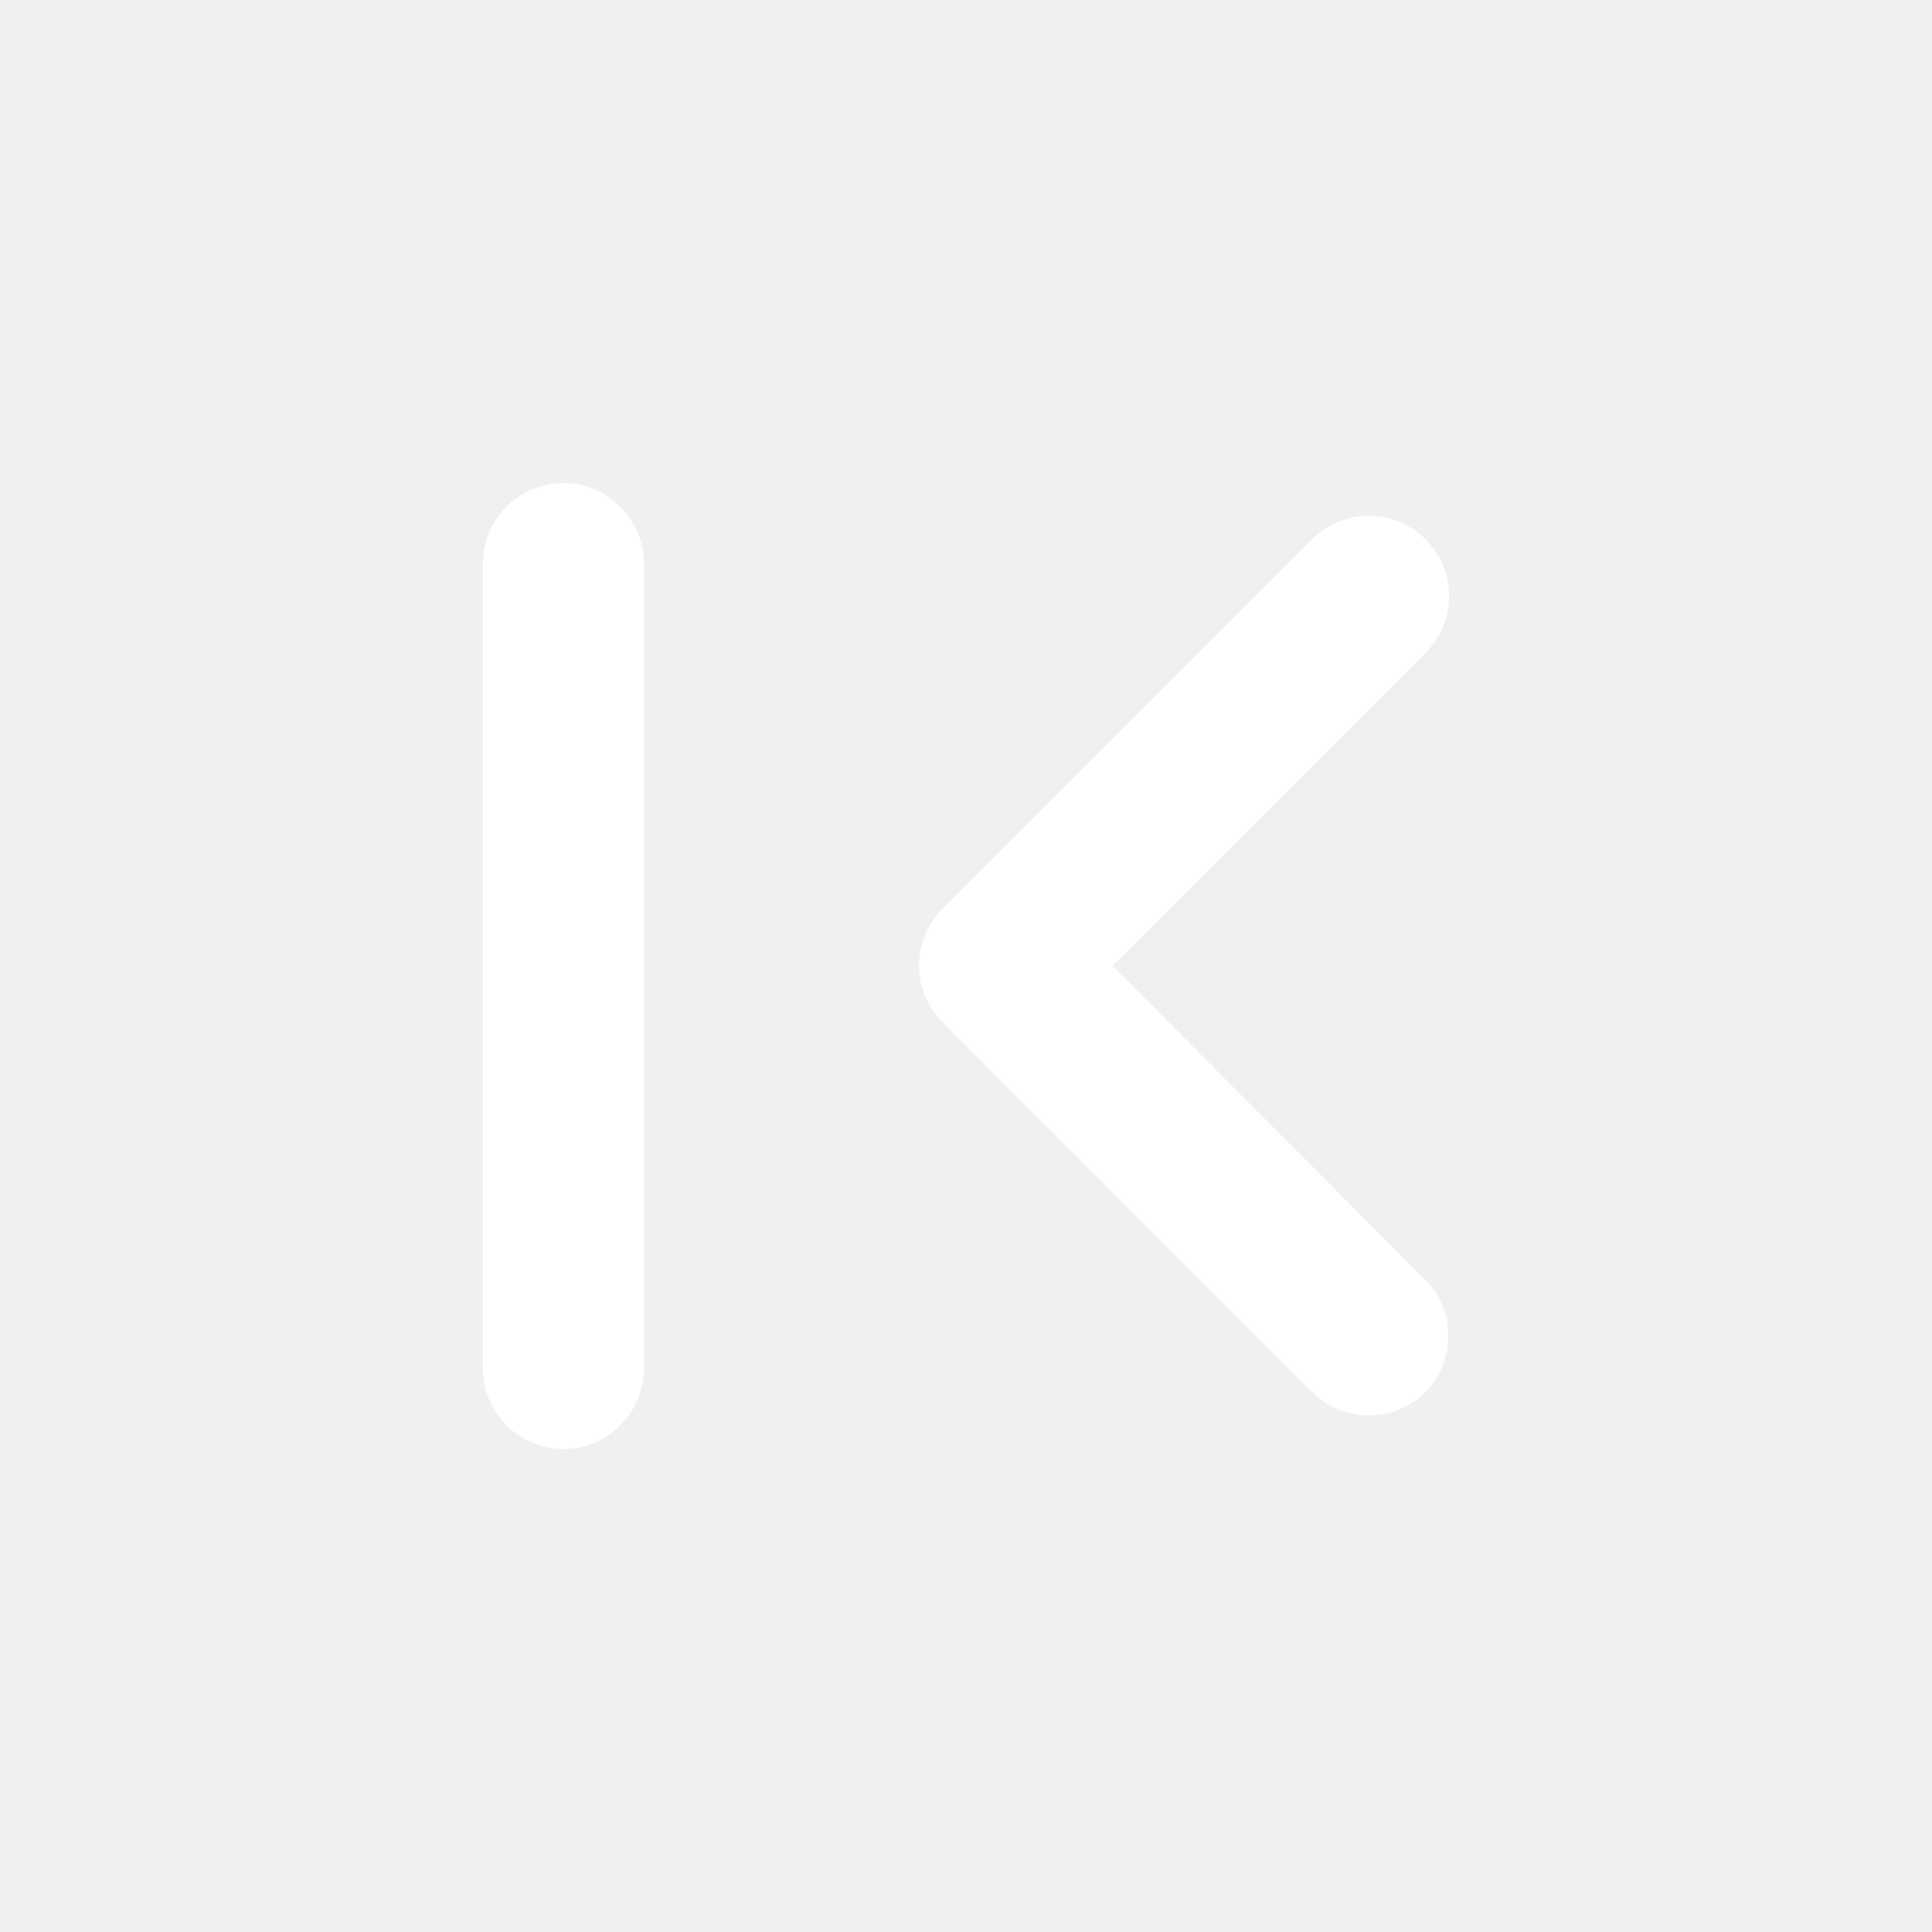
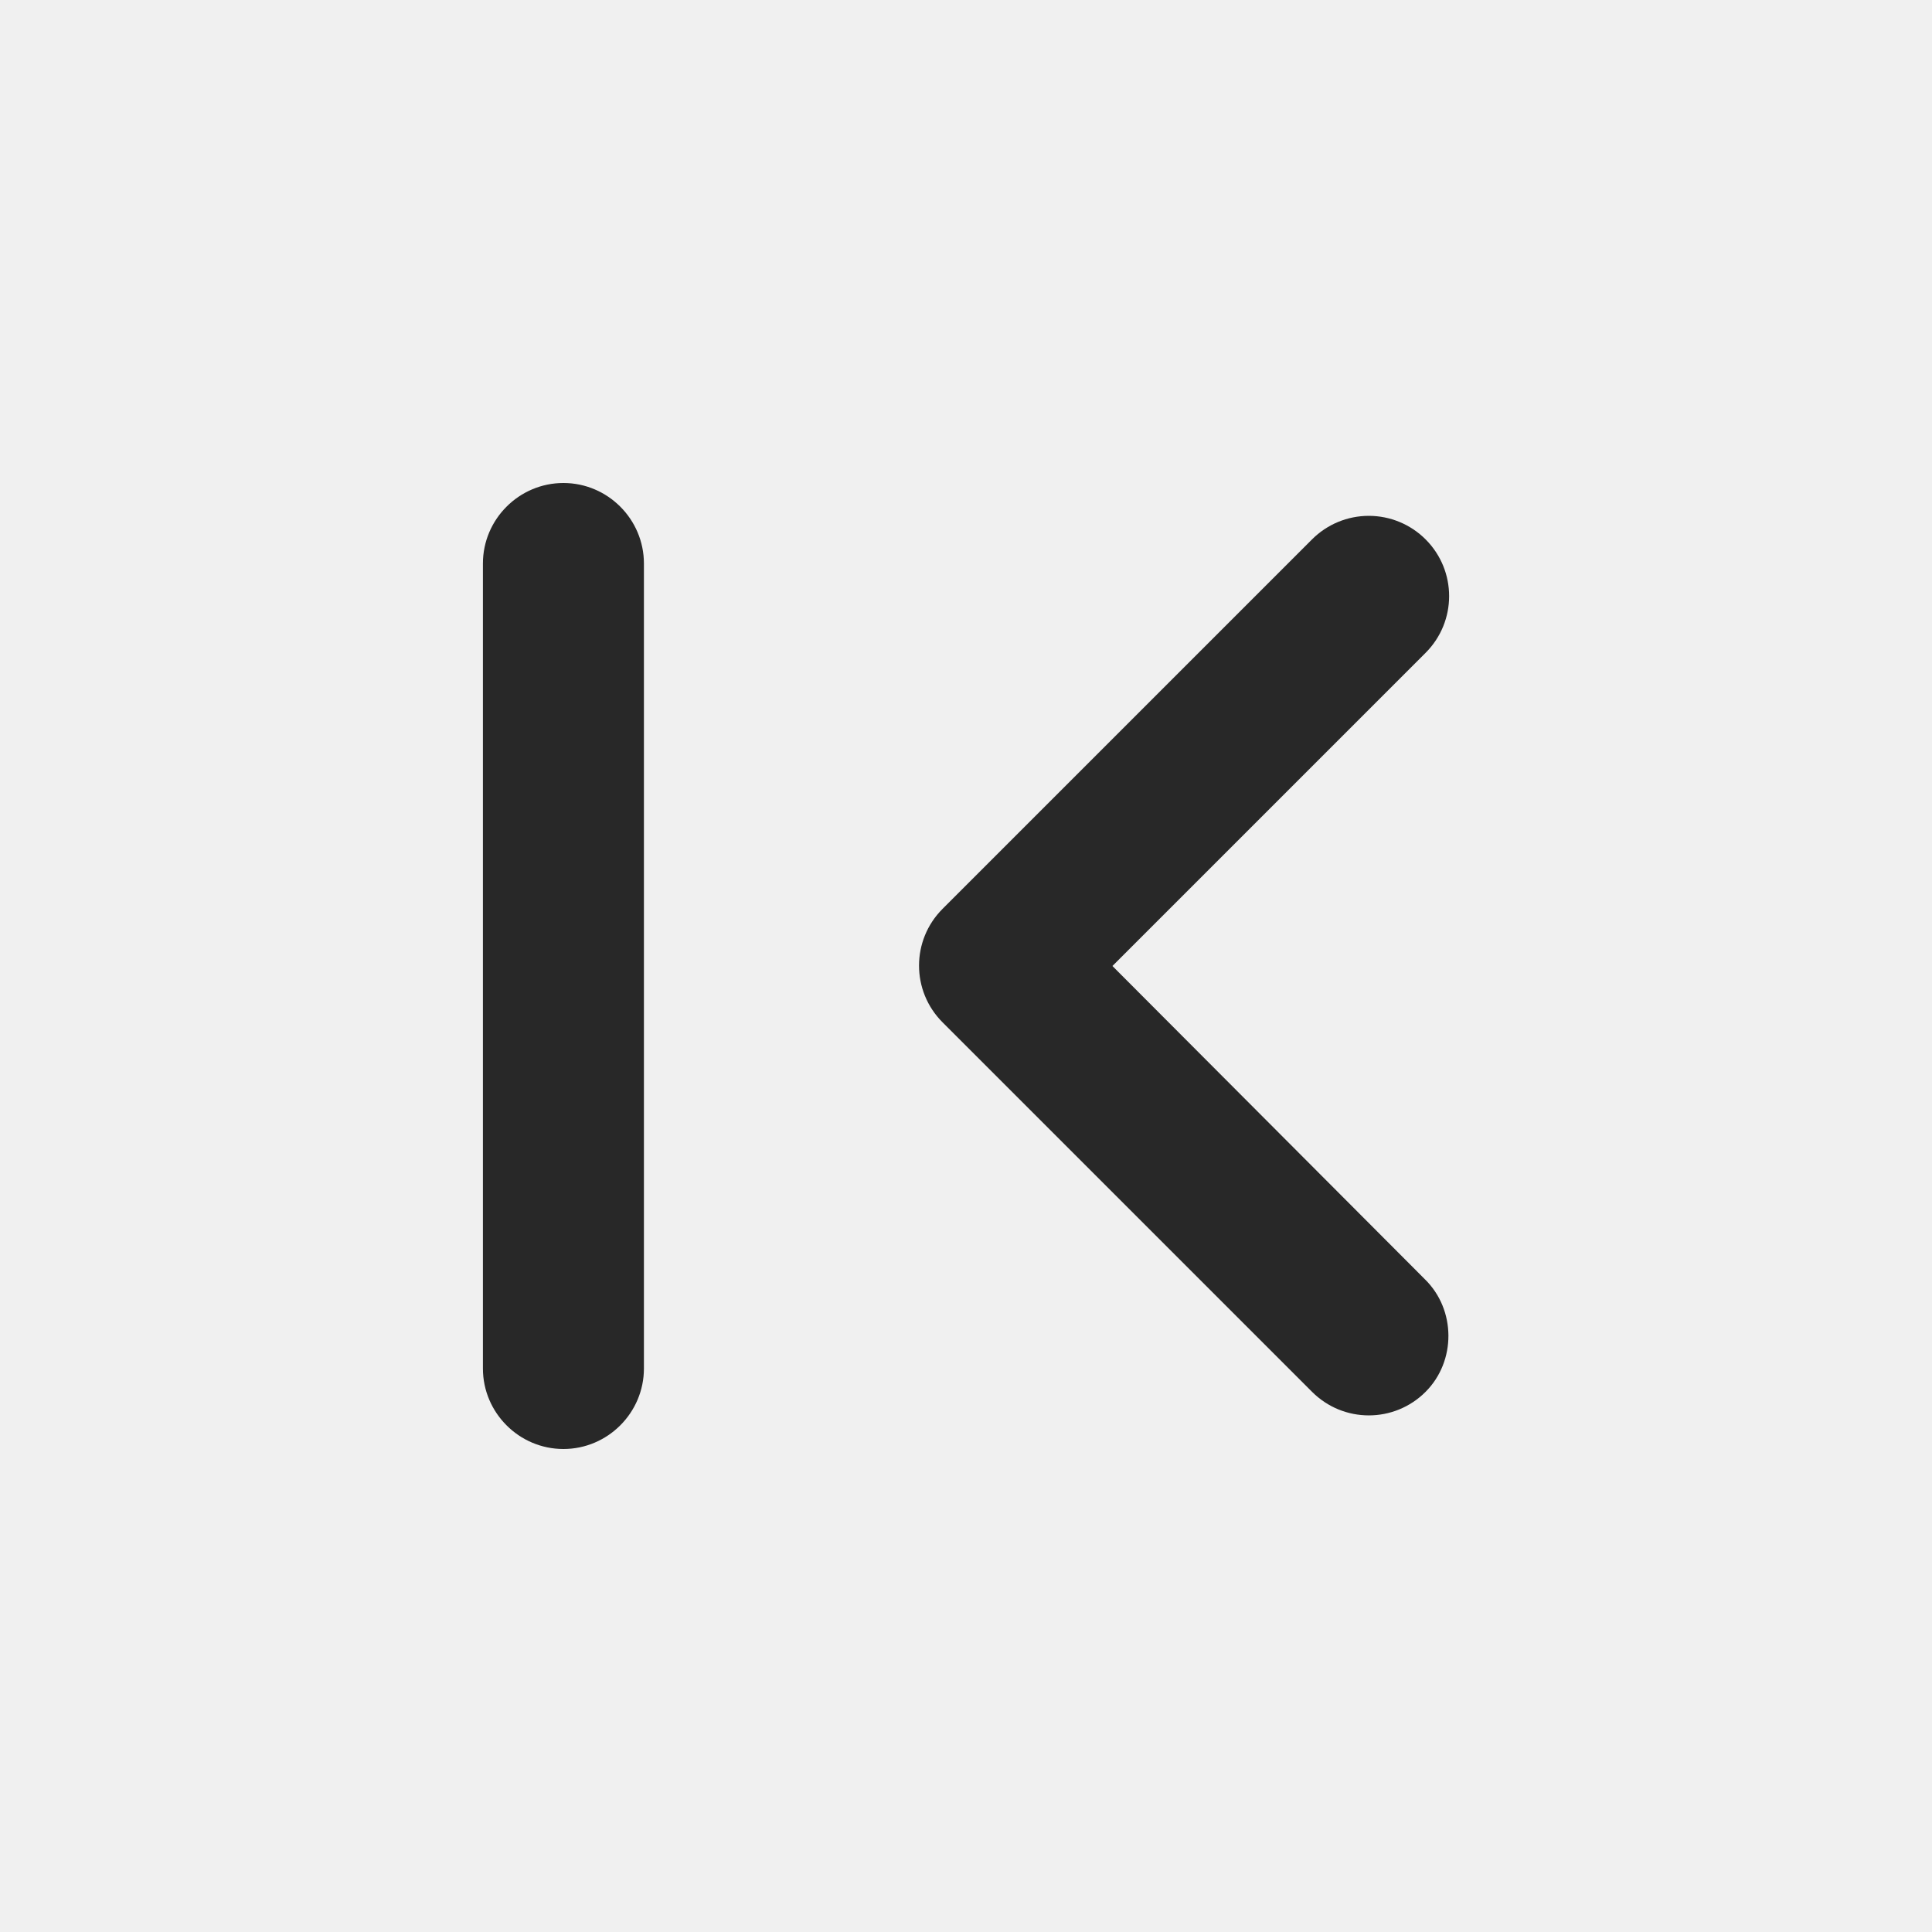
<svg xmlns="http://www.w3.org/2000/svg" className="nav-icon-first" width="24" height="24" viewBox="0 0 24 24" fill="none">
-   <path fill-rule="evenodd" clip-rule="evenodd" d="M7.999 7C7.999 6.45 7.549 6 6.999 6C6.449 6 5.999 6.45 5.999 7V17C5.999 17.55 6.449 18 6.999 18C7.549 18 7.999 17.55 7.999 17V7ZM13.819 12L17.699 15.89C18.089 16.27 18.089 16.91 17.709 17.29C17.319 17.68 16.689 17.68 16.299 17.29L11.709 12.7C11.319 12.31 11.319 11.68 11.709 11.29L16.299 6.7C16.486 6.513 16.739 6.408 17.004 6.408C17.268 6.408 17.522 6.513 17.709 6.7C18.099 7.09 18.099 7.72 17.709 8.11L13.819 12Z" fill="white" />
+   <path fill-rule="evenodd" clip-rule="evenodd" d="M7.999 7C7.999 6.45 7.549 6 6.999 6C6.449 6 5.999 6.45 5.999 7V17C5.999 17.55 6.449 18 6.999 18C7.549 18 7.999 17.55 7.999 17V7ZM13.819 12L17.699 15.89C18.089 16.27 18.089 16.91 17.709 17.29C17.319 17.68 16.689 17.68 16.299 17.29L11.709 12.7C11.319 12.31 11.319 11.68 11.709 11.29L16.299 6.7C16.486 6.513 16.739 6.408 17.004 6.408C17.268 6.408 17.522 6.513 17.709 6.7C18.099 7.09 18.099 7.72 17.709 8.11L13.819 12Z" fill="#282828" />
</svg>
